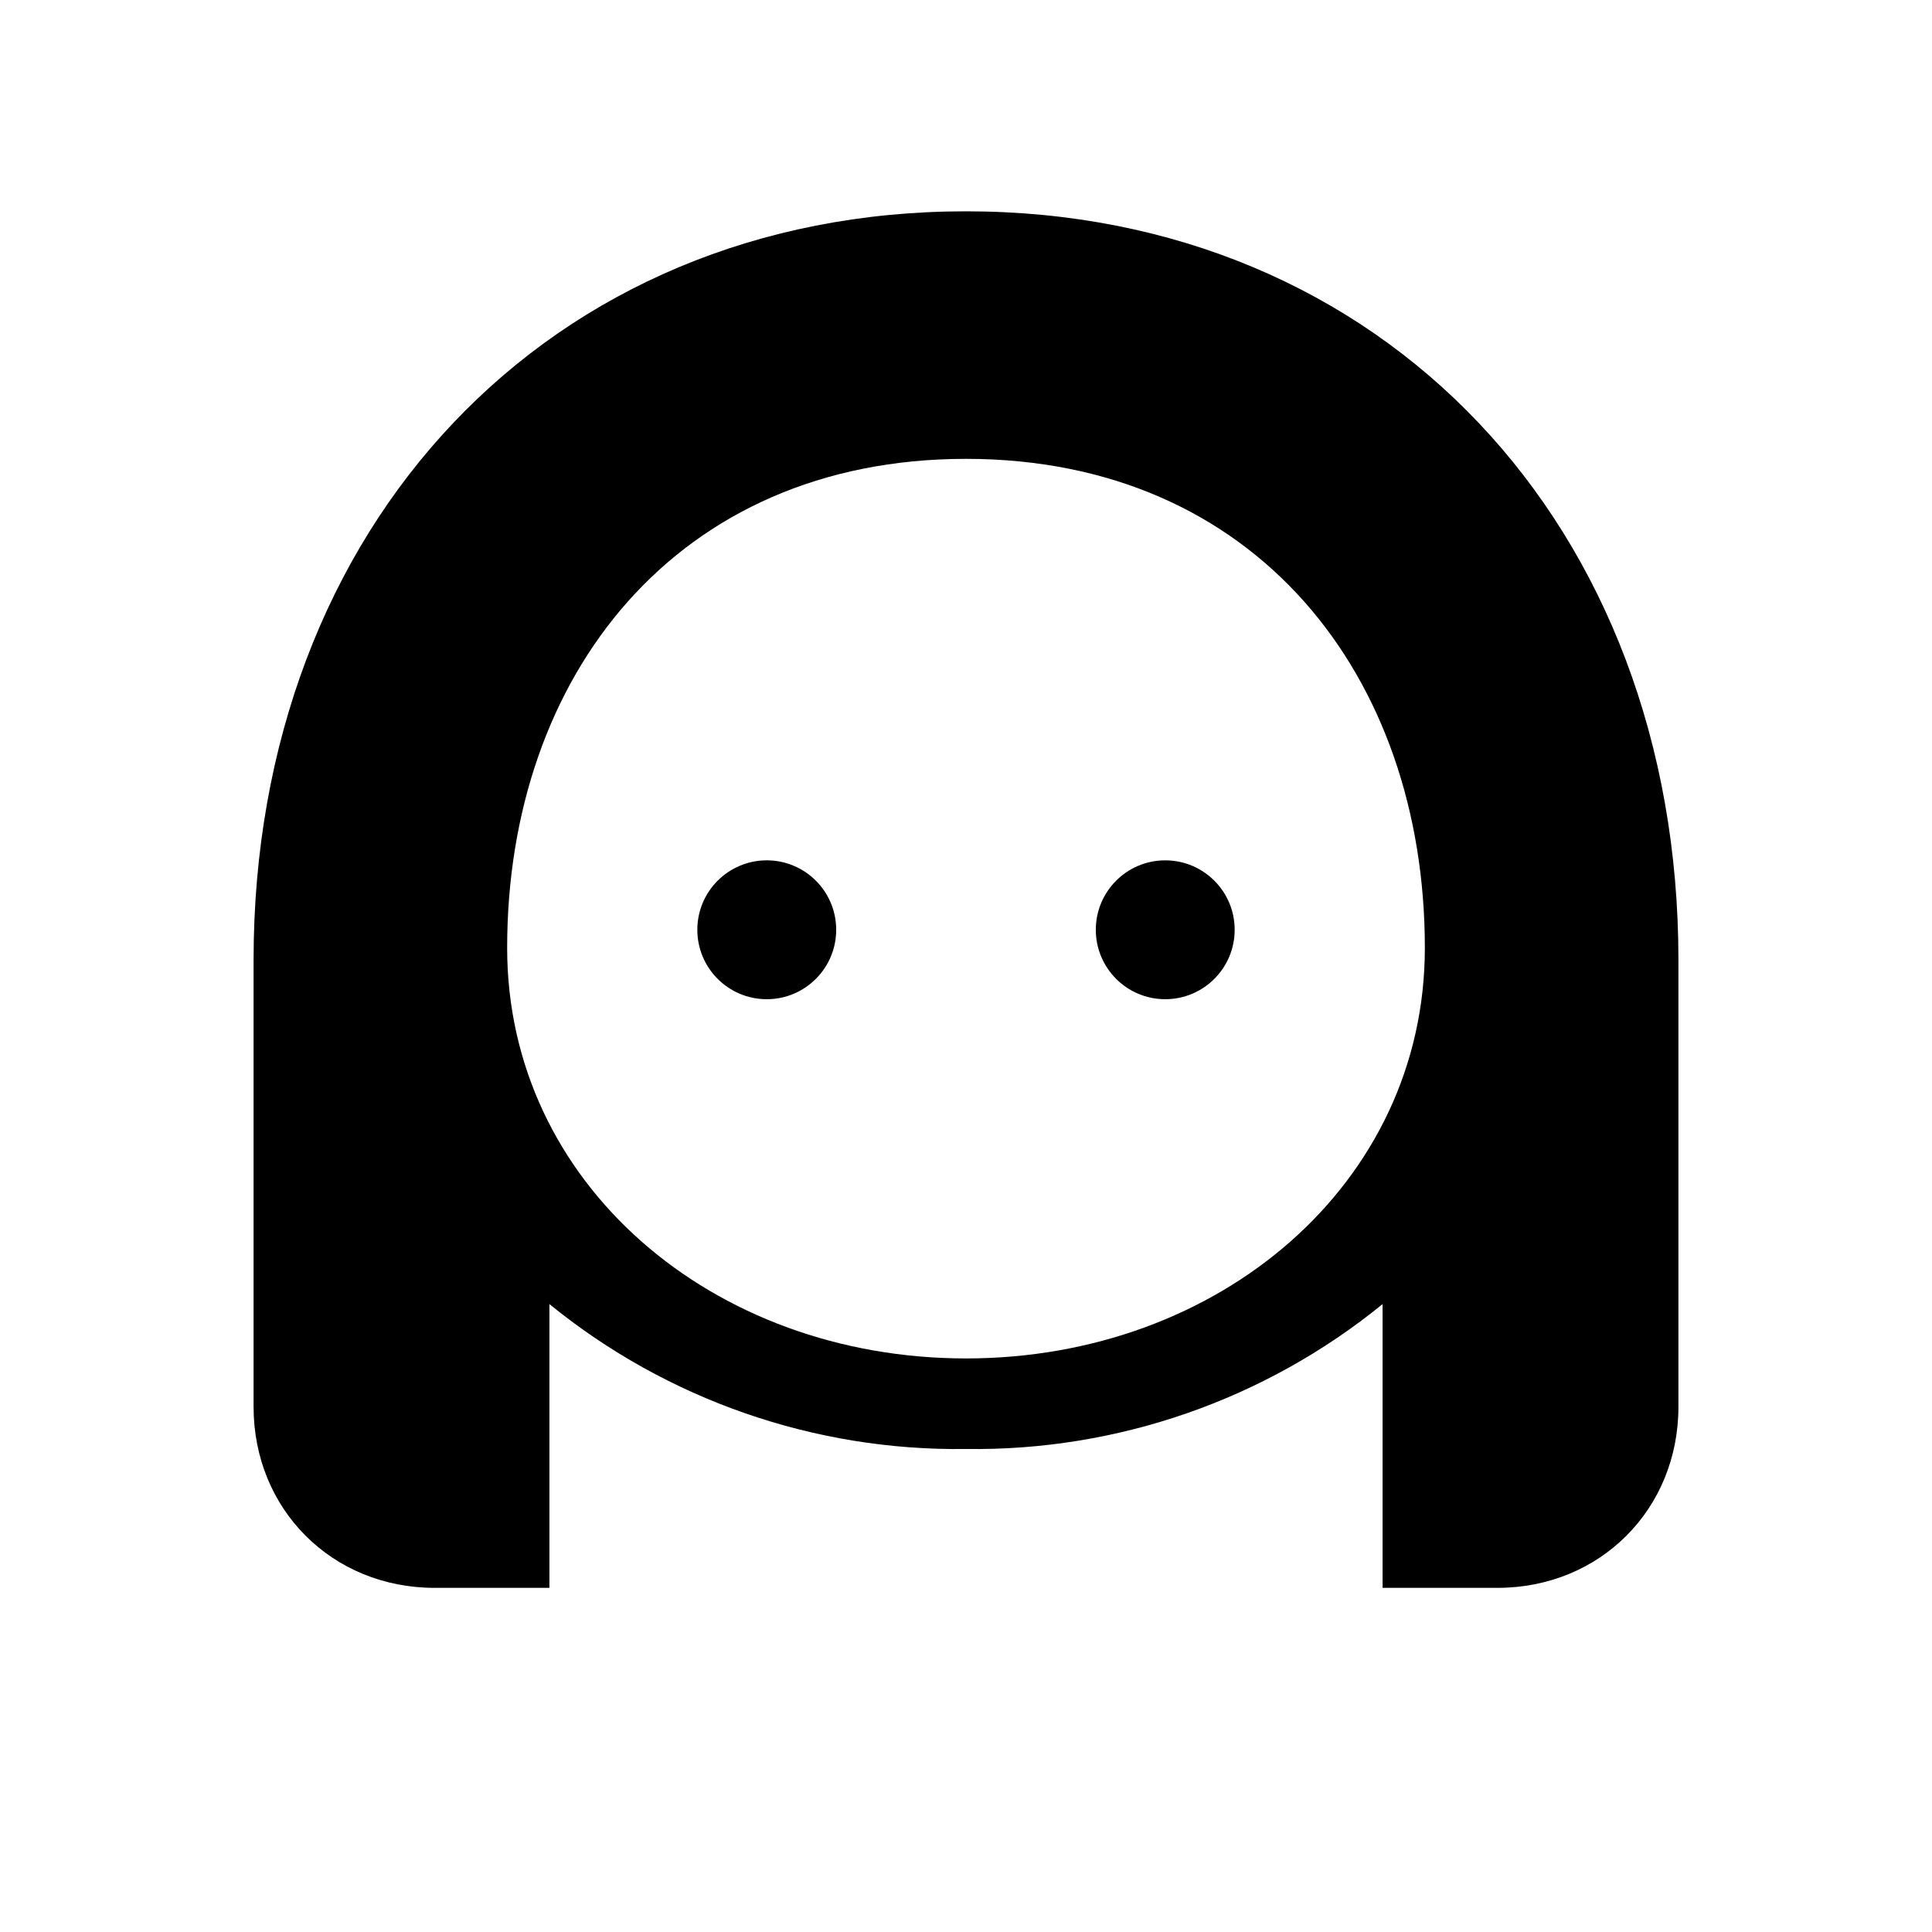
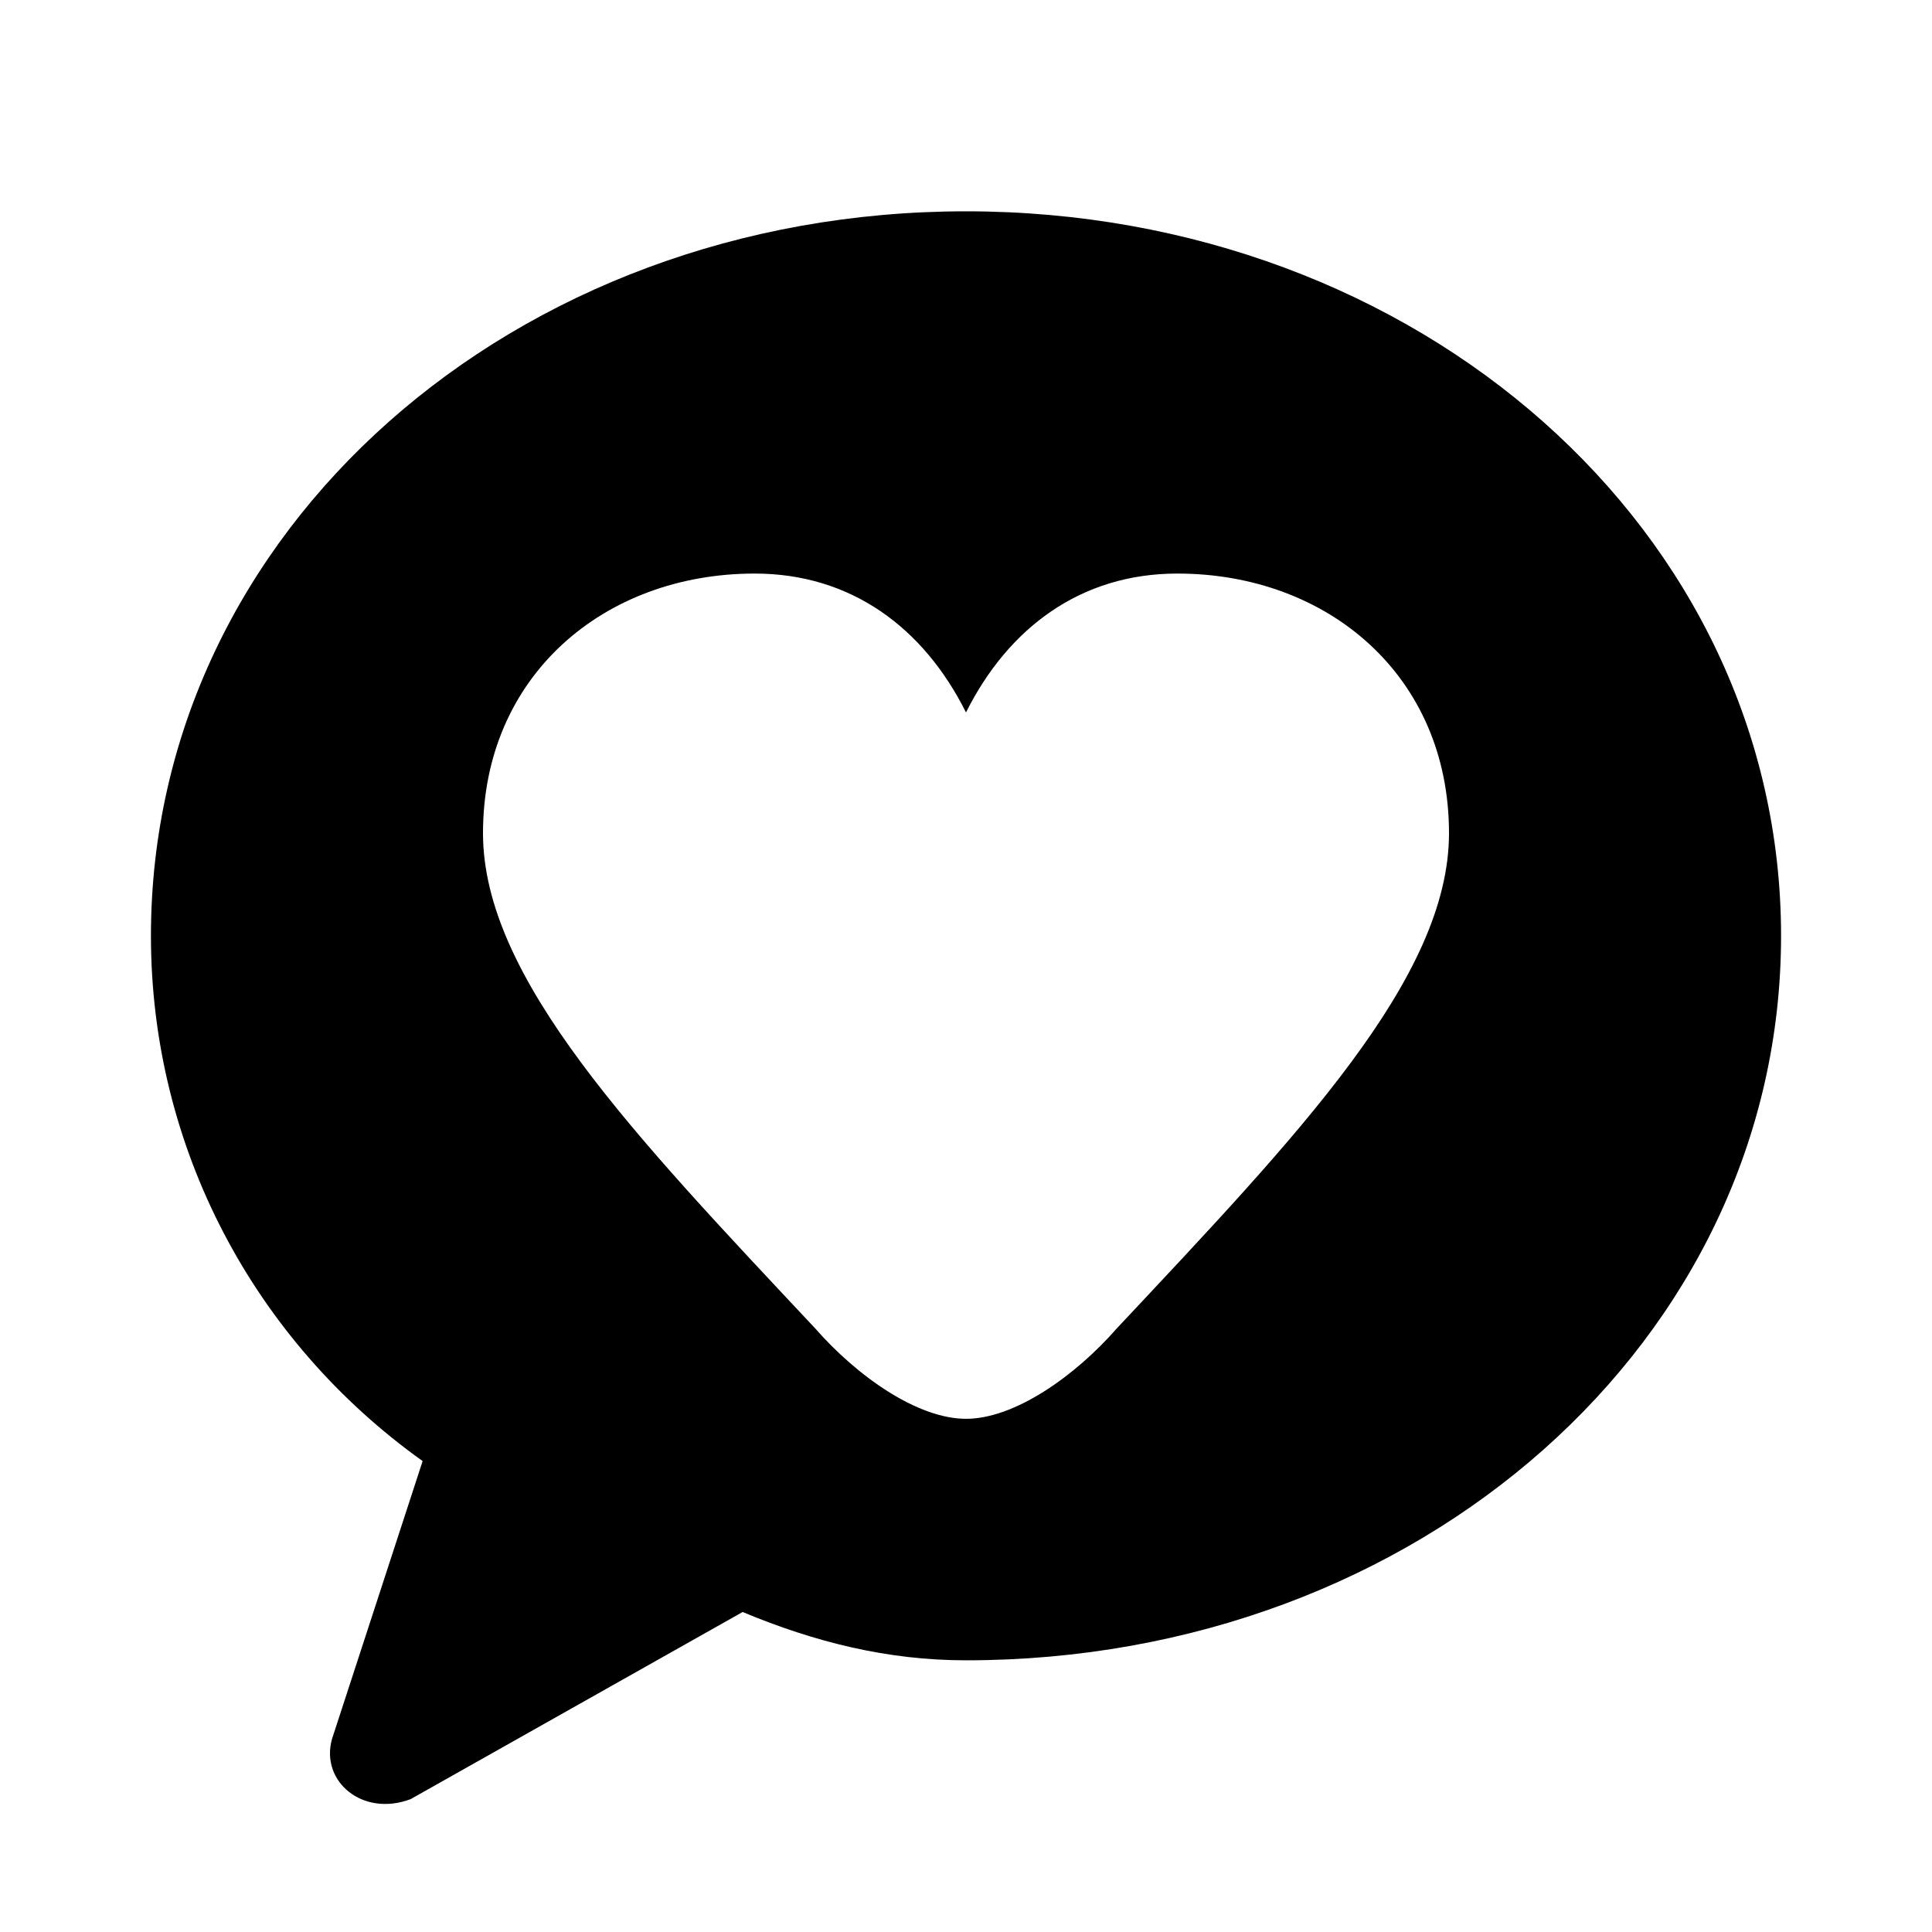
<svg xmlns="http://www.w3.org/2000/svg" width="32" height="32" viewBox="0 0 32 32">
-   <path fill="#000" d="M16 3.5c-6.9 0-11.8 5.2-11.8 12.4v7.4c0 1.7 1.3 3 3 3h1.9v-4.7A10.7 10.7 0 0 0 16 24a10.7 10.7 0 0 0 6.9-2.4v4.7h1.9c1.7 0 3-1.3 3-3v-7.4C27.8 8.7 22.9 3.5 16 3.5Zm0 4.1c4.8 0 7.6 3.6 7.6 8.1 0 3.9-3.4 6.8-7.6 6.8s-7.6-2.9-7.6-6.8c0-4.5 2.8-8.1 7.6-8.1Z" />
-   <circle cx="12.7" cy="15.4" r="1.15" fill="#000" />
-   <circle cx="19.3" cy="15.4" r="1.15" fill="#000" />
+   <path fill="#000" fill-rule="evenodd" d="M16 3.5C8.5 3.5 2.5 8.8 2.5 15.5C2.5 19 4.2 22.2 7 24.2L5.5 28.8C5.3 29.5 6 30.1 6.8 29.8L12.3 26.7C13.5 27.2 14.7 27.5 16 27.5C23.5 27.5 29.5 22.2 29.5 15.5C29.5 8.8 23.5 3.5 16 3.5ZM16 23.5C15.2 23.5 14.2 22.8 13.5 22C10.5 18.8 8 16.2 8 13.8C8 11.2 10 9.5 12.5 9.5C14.1 9.5 15.3 10.4 16 11.8C16.7 10.4 17.9 9.5 19.5 9.5C22 9.5 24 11.2 24 13.8C24 16.2 21.5 18.8 18.5 22C17.8 22.8 16.8 23.5 16 23.5Z" />
</svg>
